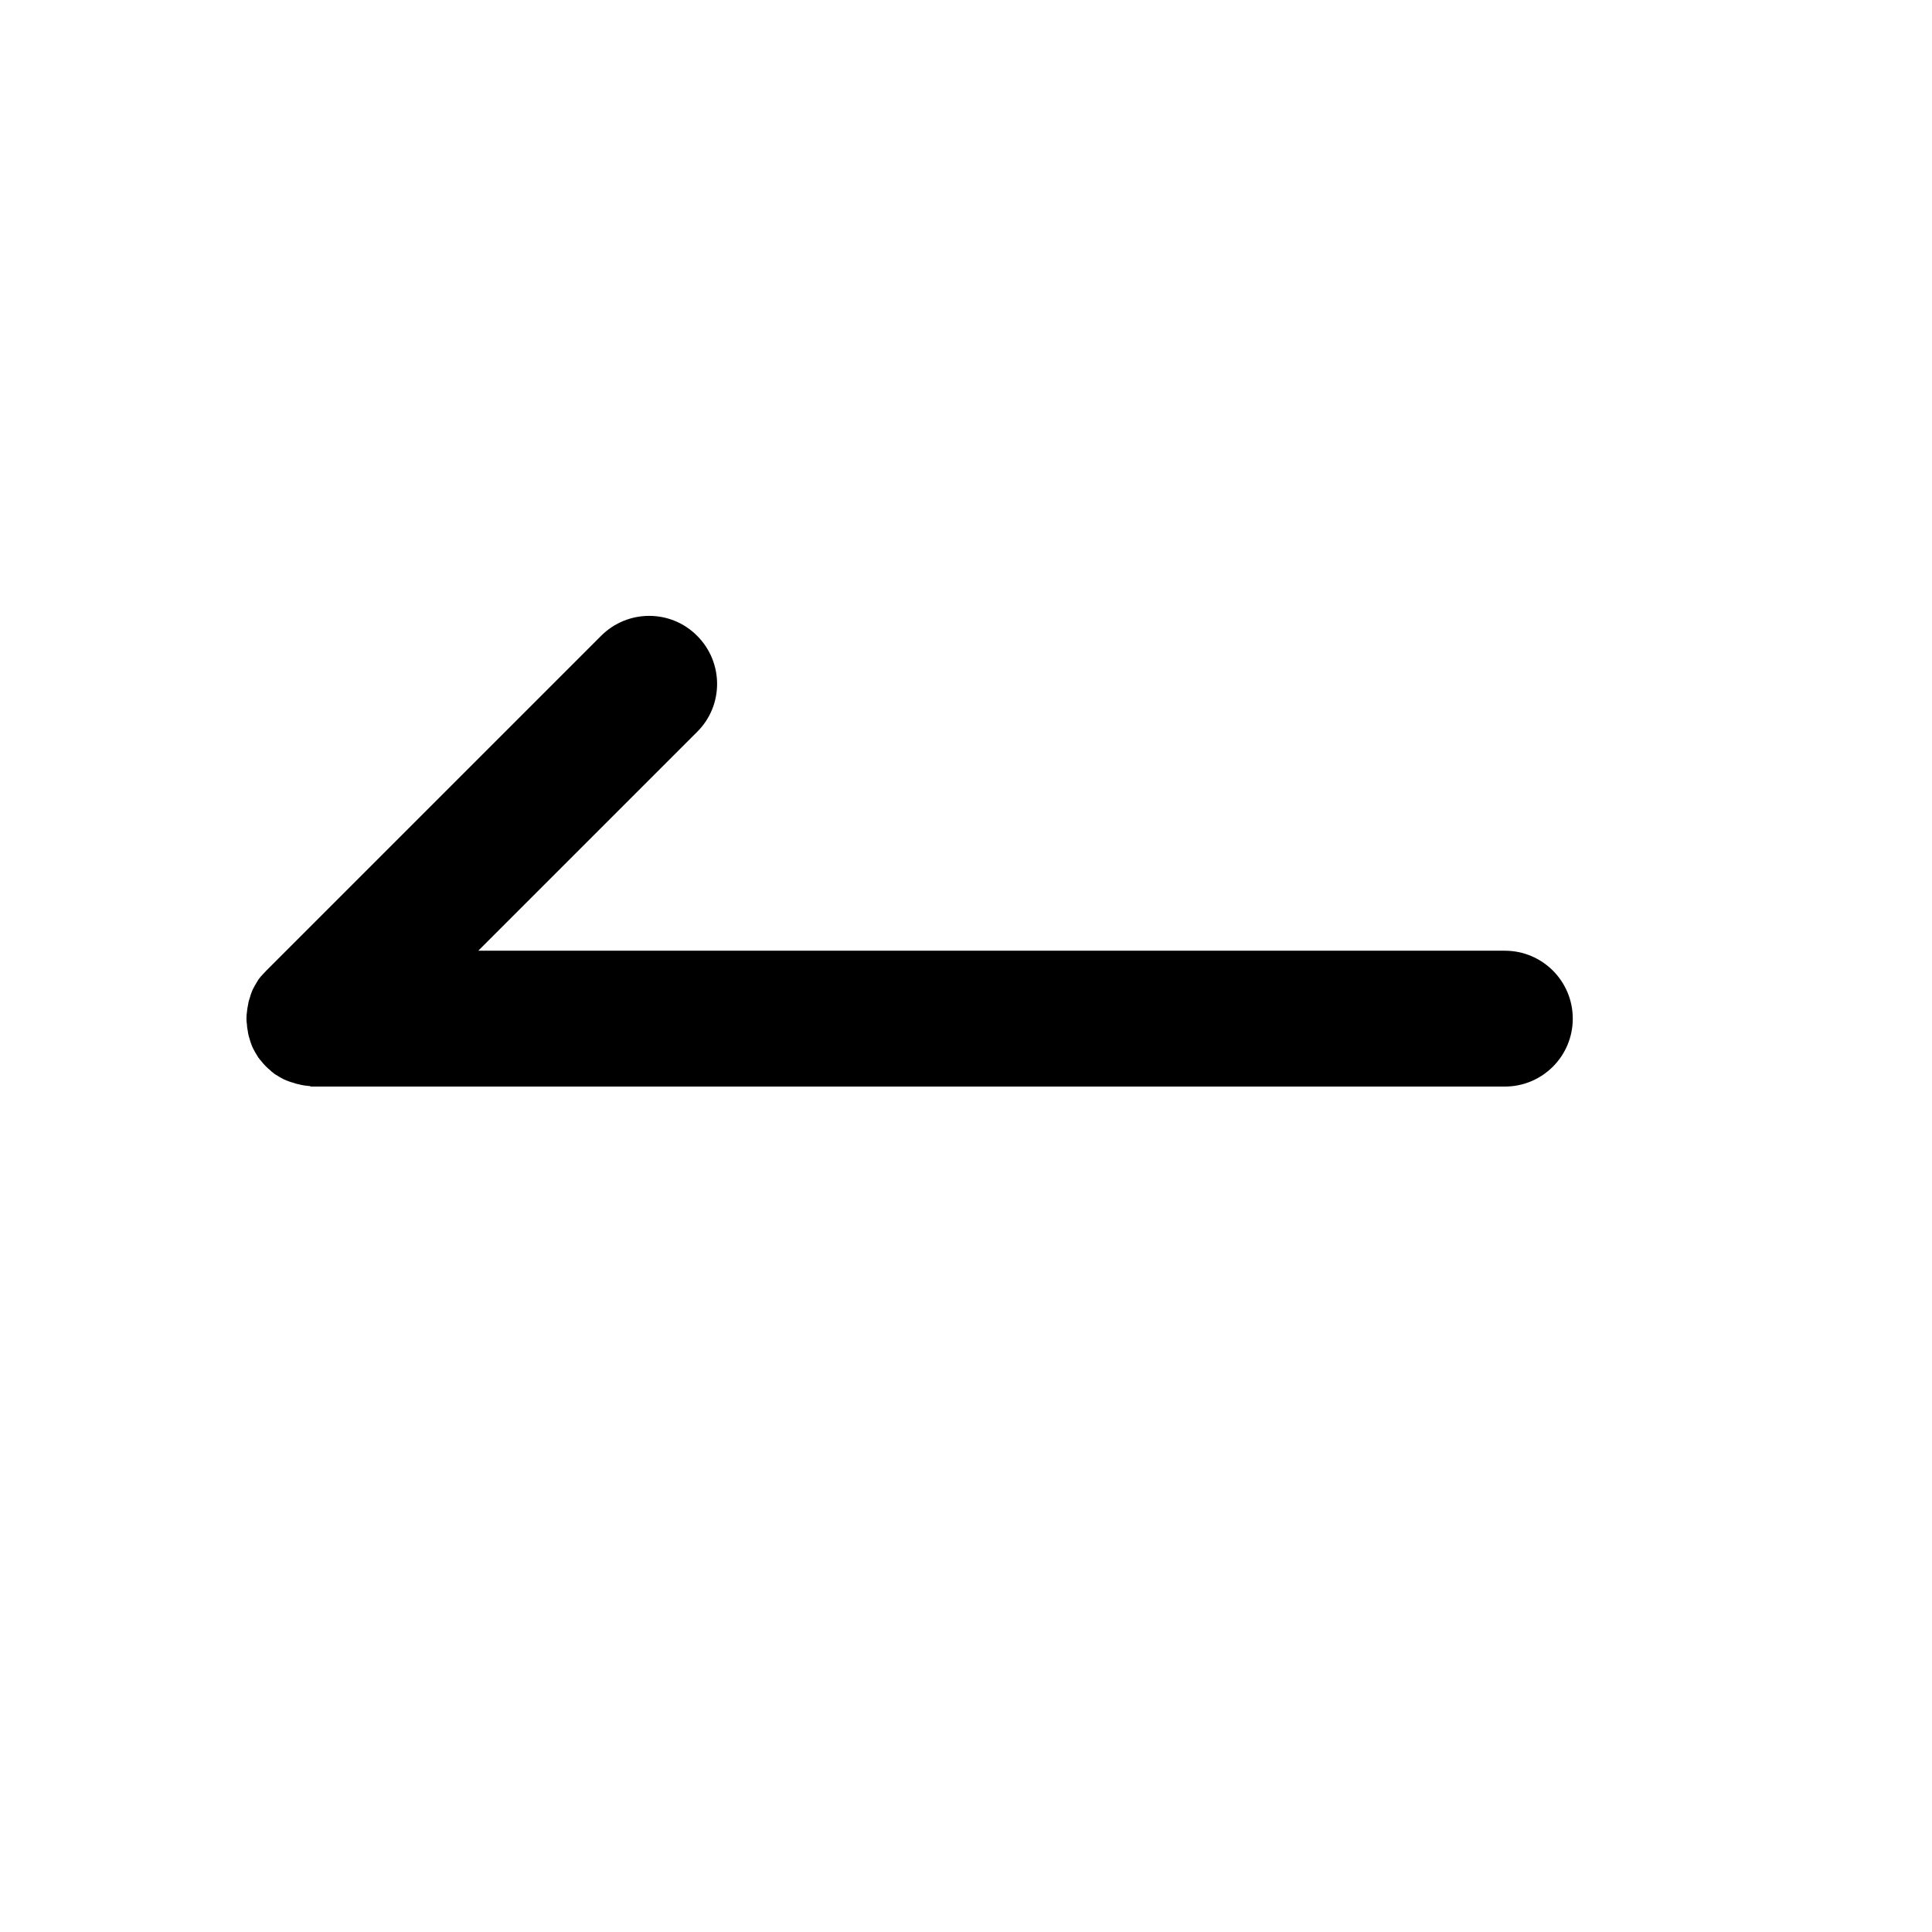
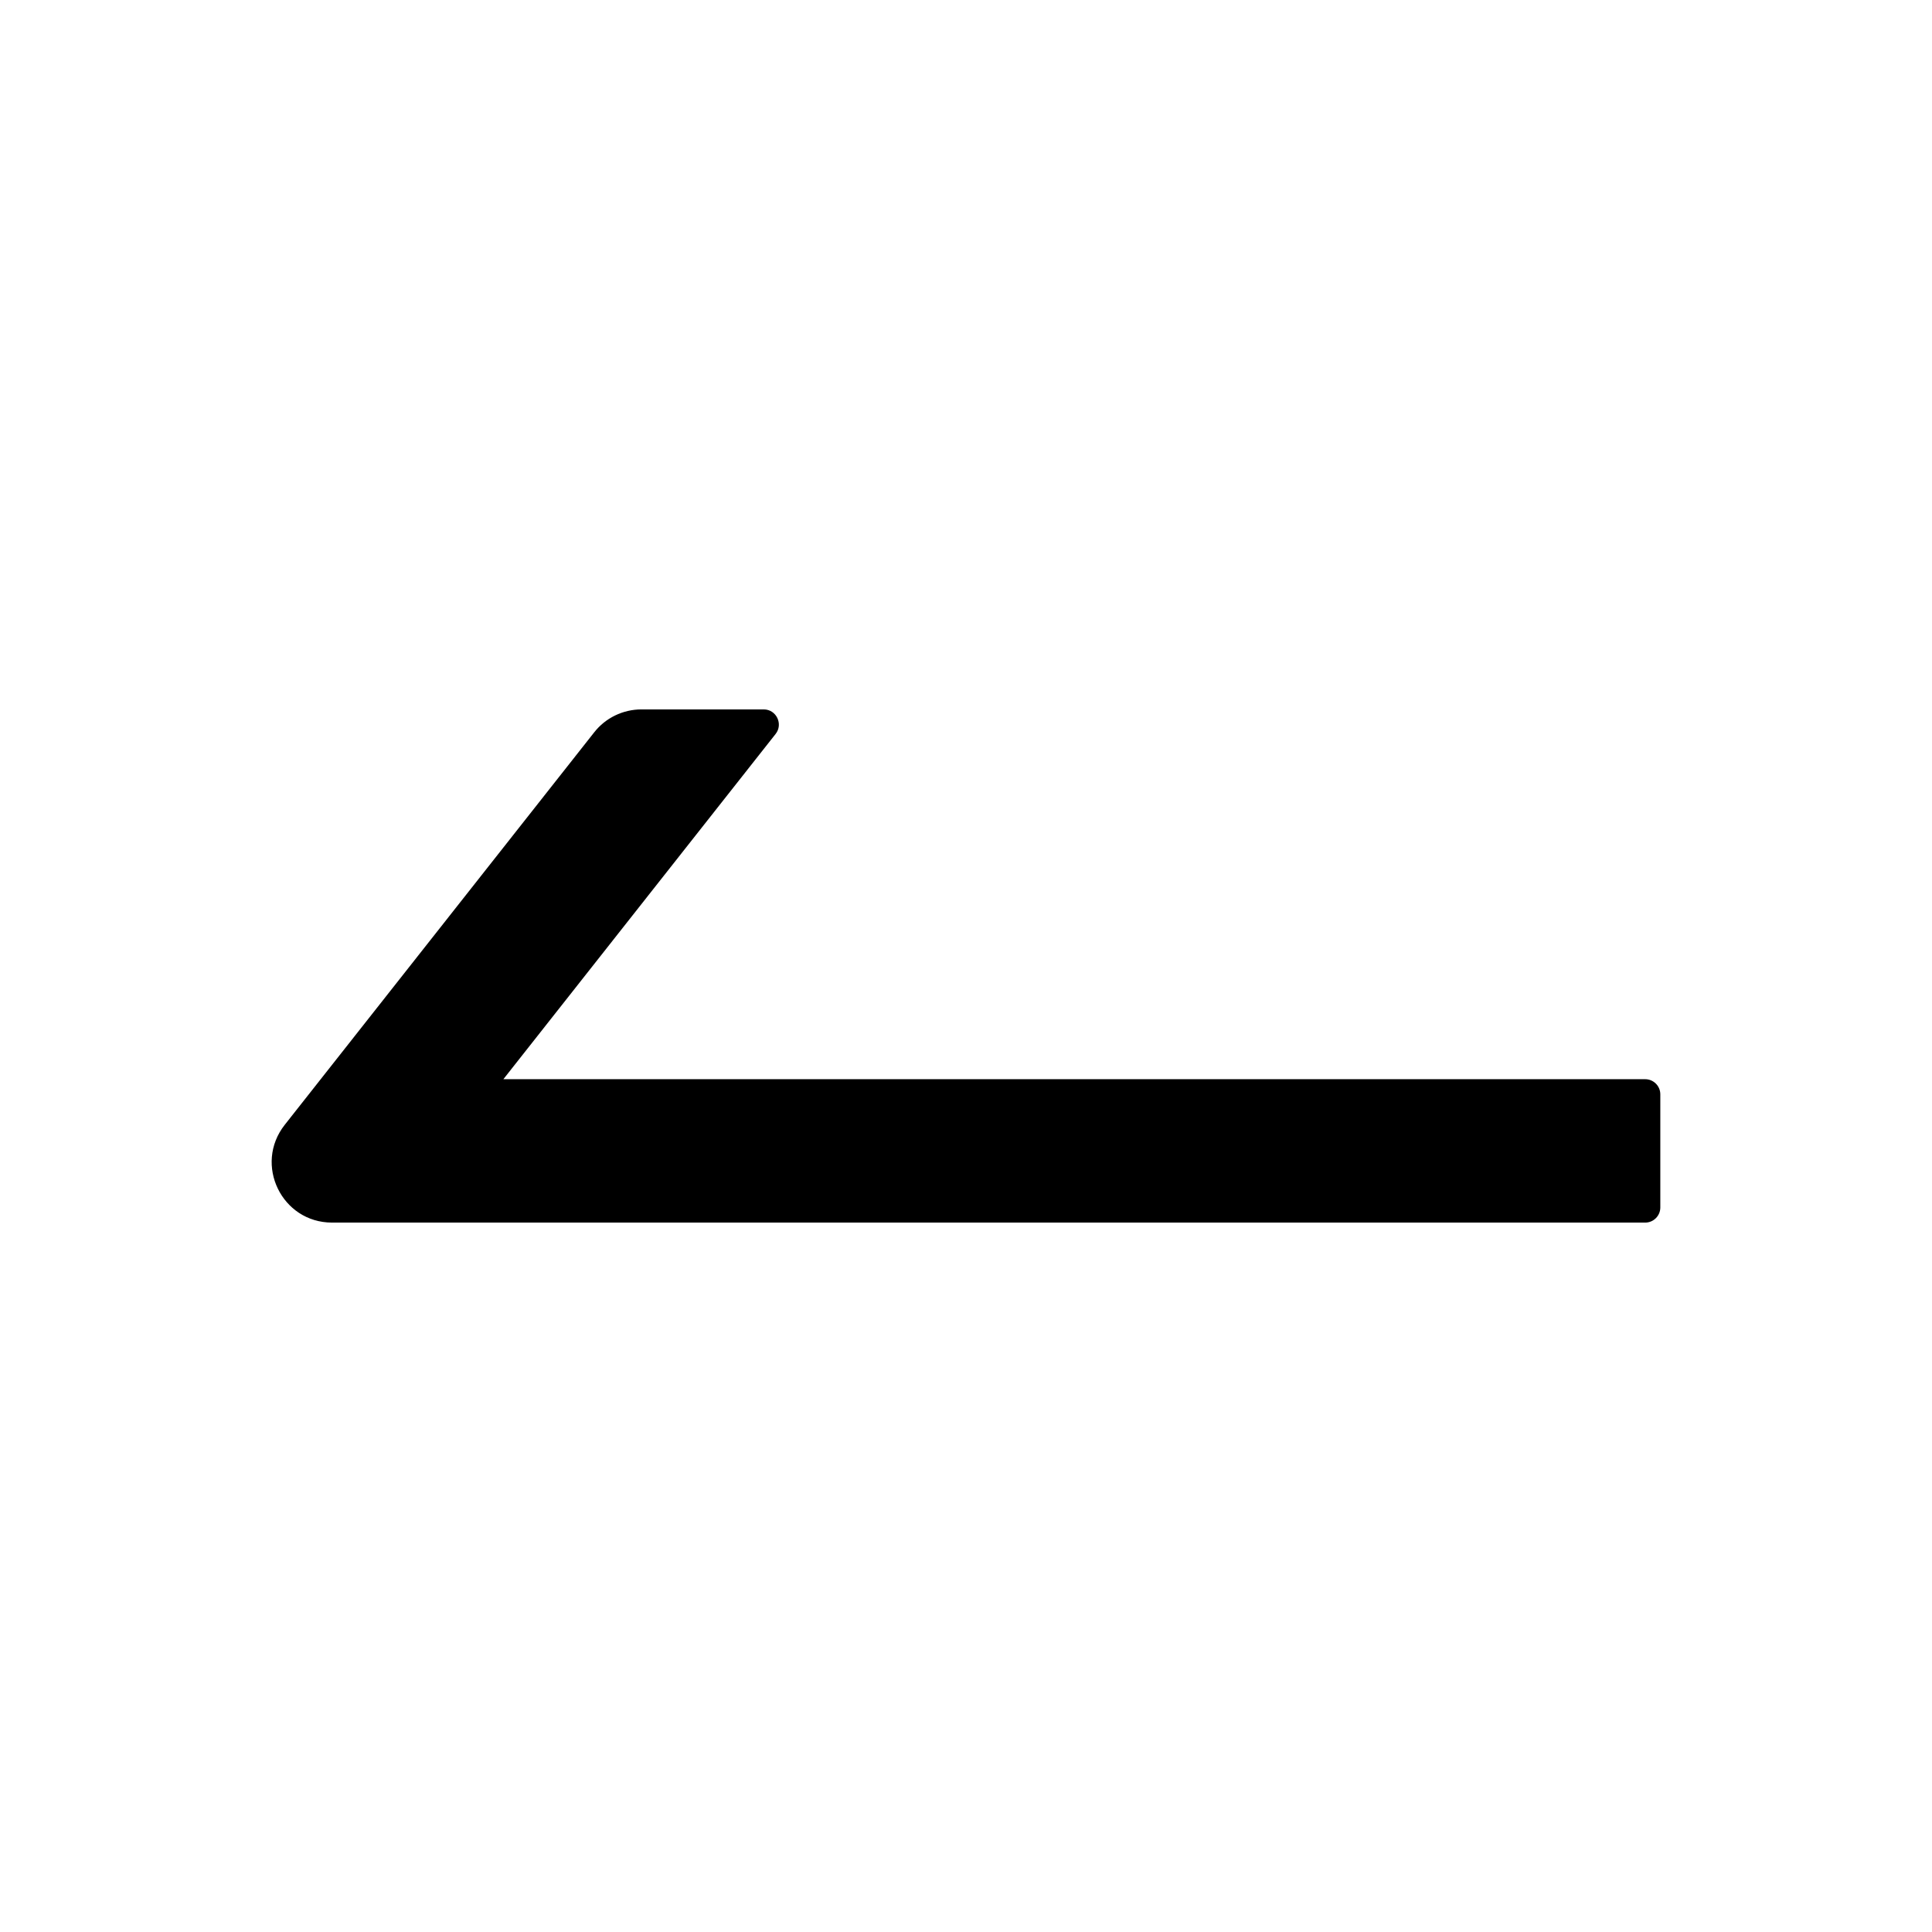
<svg xmlns="http://www.w3.org/2000/svg" id="swap-left" viewBox="0 0 1024 1024" version="1.1">
-   <path d="M163.9 575.6c-0.3 0-0.6 0-0.9-0.1-0.4 0-0.7-0.1-1.1-0.1-0.2 0-0.5-0.1-0.7-0.1-0.4-0.1-0.8-0.1-1.1-0.2-0.2 0-0.4-0.1-0.6-0.1-0.4-0.1-0.8-0.2-1.1-0.3-0.2 0-0.4-0.1-0.6-0.1-0.4-0.1-0.7-0.2-1.1-0.3-0.2-0.1-0.4-0.1-0.6-0.2-0.3-0.1-0.7-0.2-1-0.3-0.2-0.1-0.5-0.2-0.7-0.2-0.3-0.1-0.6-0.2-0.9-0.3-0.3-0.1-0.5-0.2-0.8-0.3-0.3-0.1-0.5-0.2-0.8-0.3-0.3-0.1-0.6-0.3-0.9-0.4-0.2-0.1-0.4-0.2-0.7-0.3-0.3-0.2-0.6-0.3-0.9-0.5-0.2-0.1-0.4-0.2-0.6-0.3-0.3-0.2-0.7-0.4-1-0.6-0.2-0.1-0.3-0.2-0.5-0.3-0.3-0.2-0.7-0.4-1-0.6-0.2-0.1-0.3-0.2-0.5-0.3-0.3-0.2-0.6-0.4-0.9-0.7-0.2-0.1-0.4-0.3-0.5-0.4-0.3-0.2-0.6-0.4-0.8-0.7-0.2-0.2-0.5-0.4-0.7-0.6-0.2-0.2-0.4-0.4-0.6-0.5-0.9-0.8-1.7-1.6-2.5-2.5-0.2-0.2-0.4-0.4-0.5-0.6-0.2-0.2-0.4-0.5-0.6-0.7-0.2-0.3-0.4-0.6-0.7-0.8-0.1-0.2-0.3-0.4-0.4-0.5-0.2-0.3-0.4-0.6-0.7-0.9-0.1-0.2-0.2-0.3-0.3-0.5-0.2-0.3-0.4-0.7-0.6-1-0.1-0.2-0.2-0.3-0.3-0.5-0.2-0.3-0.4-0.7-0.6-1-0.1-0.2-0.2-0.4-0.3-0.6-0.2-0.3-0.3-0.6-0.5-0.9-0.1-0.2-0.2-0.4-0.3-0.6-0.1-0.3-0.3-0.6-0.4-0.9-0.1-0.3-0.2-0.5-0.3-0.8-0.1-0.3-0.2-0.5-0.3-0.8-0.1-0.3-0.2-0.6-0.3-0.9-0.1-0.2-0.2-0.5-0.2-0.7-0.1-0.3-0.2-0.7-0.3-1-0.1-0.2-0.1-0.4-0.2-0.6-0.1-0.4-0.2-0.7-0.3-1.1 0-0.2-0.1-0.4-0.1-0.6-0.1-0.4-0.2-0.8-0.2-1.1 0-0.2-0.1-0.4-0.1-0.6-0.1-0.4-0.1-0.8-0.2-1.1 0-0.2-0.1-0.5-0.1-0.7 0-0.4-0.1-0.7-0.1-1.1 0-0.3 0-0.6-0.1-0.9 0-0.3 0-0.6-0.1-0.8-0.1-1.2-0.1-2.4 0-3.6 0-0.3 0-0.6 0.1-0.8 0-0.3 0-0.6 0.1-0.9 0-0.4 0.1-0.7 0.1-1.1 0-0.2 0.1-0.5 0.1-0.7 0.1-0.4 0.1-0.8 0.2-1.1 0-0.2 0.1-0.4 0.1-0.6 0.1-0.4 0.2-0.8 0.2-1.1 0-0.2 0.1-0.4 0.1-0.6 0.1-0.4 0.2-0.7 0.3-1.1 0.1-0.2 0.1-0.4 0.2-0.6 0.1-0.3 0.2-0.7 0.3-1 0.1-0.2 0.2-0.5 0.2-0.7 0.1-0.3 0.2-0.6 0.3-0.9 0.1-0.3 0.2-0.5 0.3-0.8 0.1-0.3 0.2-0.5 0.3-0.8 0.1-0.3 0.3-0.6 0.4-0.9 0.1-0.2 0.2-0.4 0.3-0.6 0.2-0.3 0.3-0.6 0.5-0.9 0.1-0.2 0.2-0.4 0.3-0.6 0.2-0.3 0.4-0.7 0.6-1 0.1-0.2 0.2-0.3 0.3-0.5 0.2-0.3 0.4-0.7 0.6-1 0.1-0.2 0.2-0.3 0.3-0.5 0.2-0.3 0.4-0.6 0.7-0.9 0.1-0.2 0.3-0.4 0.4-0.5 0.2-0.3 0.4-0.6 0.7-0.8 0.2-0.2 0.4-0.5 0.6-0.7 0.2-0.2 0.4-0.4 0.6-0.6 0.4-0.4 0.8-0.9 1.2-1.3l177.5-177.5c14.1-14.1 36.9-14.1 50.9 0l0 0c14.1 14.1 14.1 36.9 0 50.9l-116 116 544.1 0c19.9 0 36 16.1 36 36l0 0c0 19.9-16.1 36-36 36l-631 0c0 0 0 0 0 0-0.6 0-1.2 0-1.8 0C164.4 575.7 164.1 575.6 163.9 575.6z" />
+   <path d="M872 572H266.8l144.3-183c4.1-5.2 0.4-13-6.3-13H340c-9.8 0-19.1 4.5-25.1 12.2l-164 208c-16.5 21-1.6 51.8 25.1 51.8h696c4.4 0 8-3.6 8-8v-60c0-4.4-3.6-8-8-8z" />
</svg>
